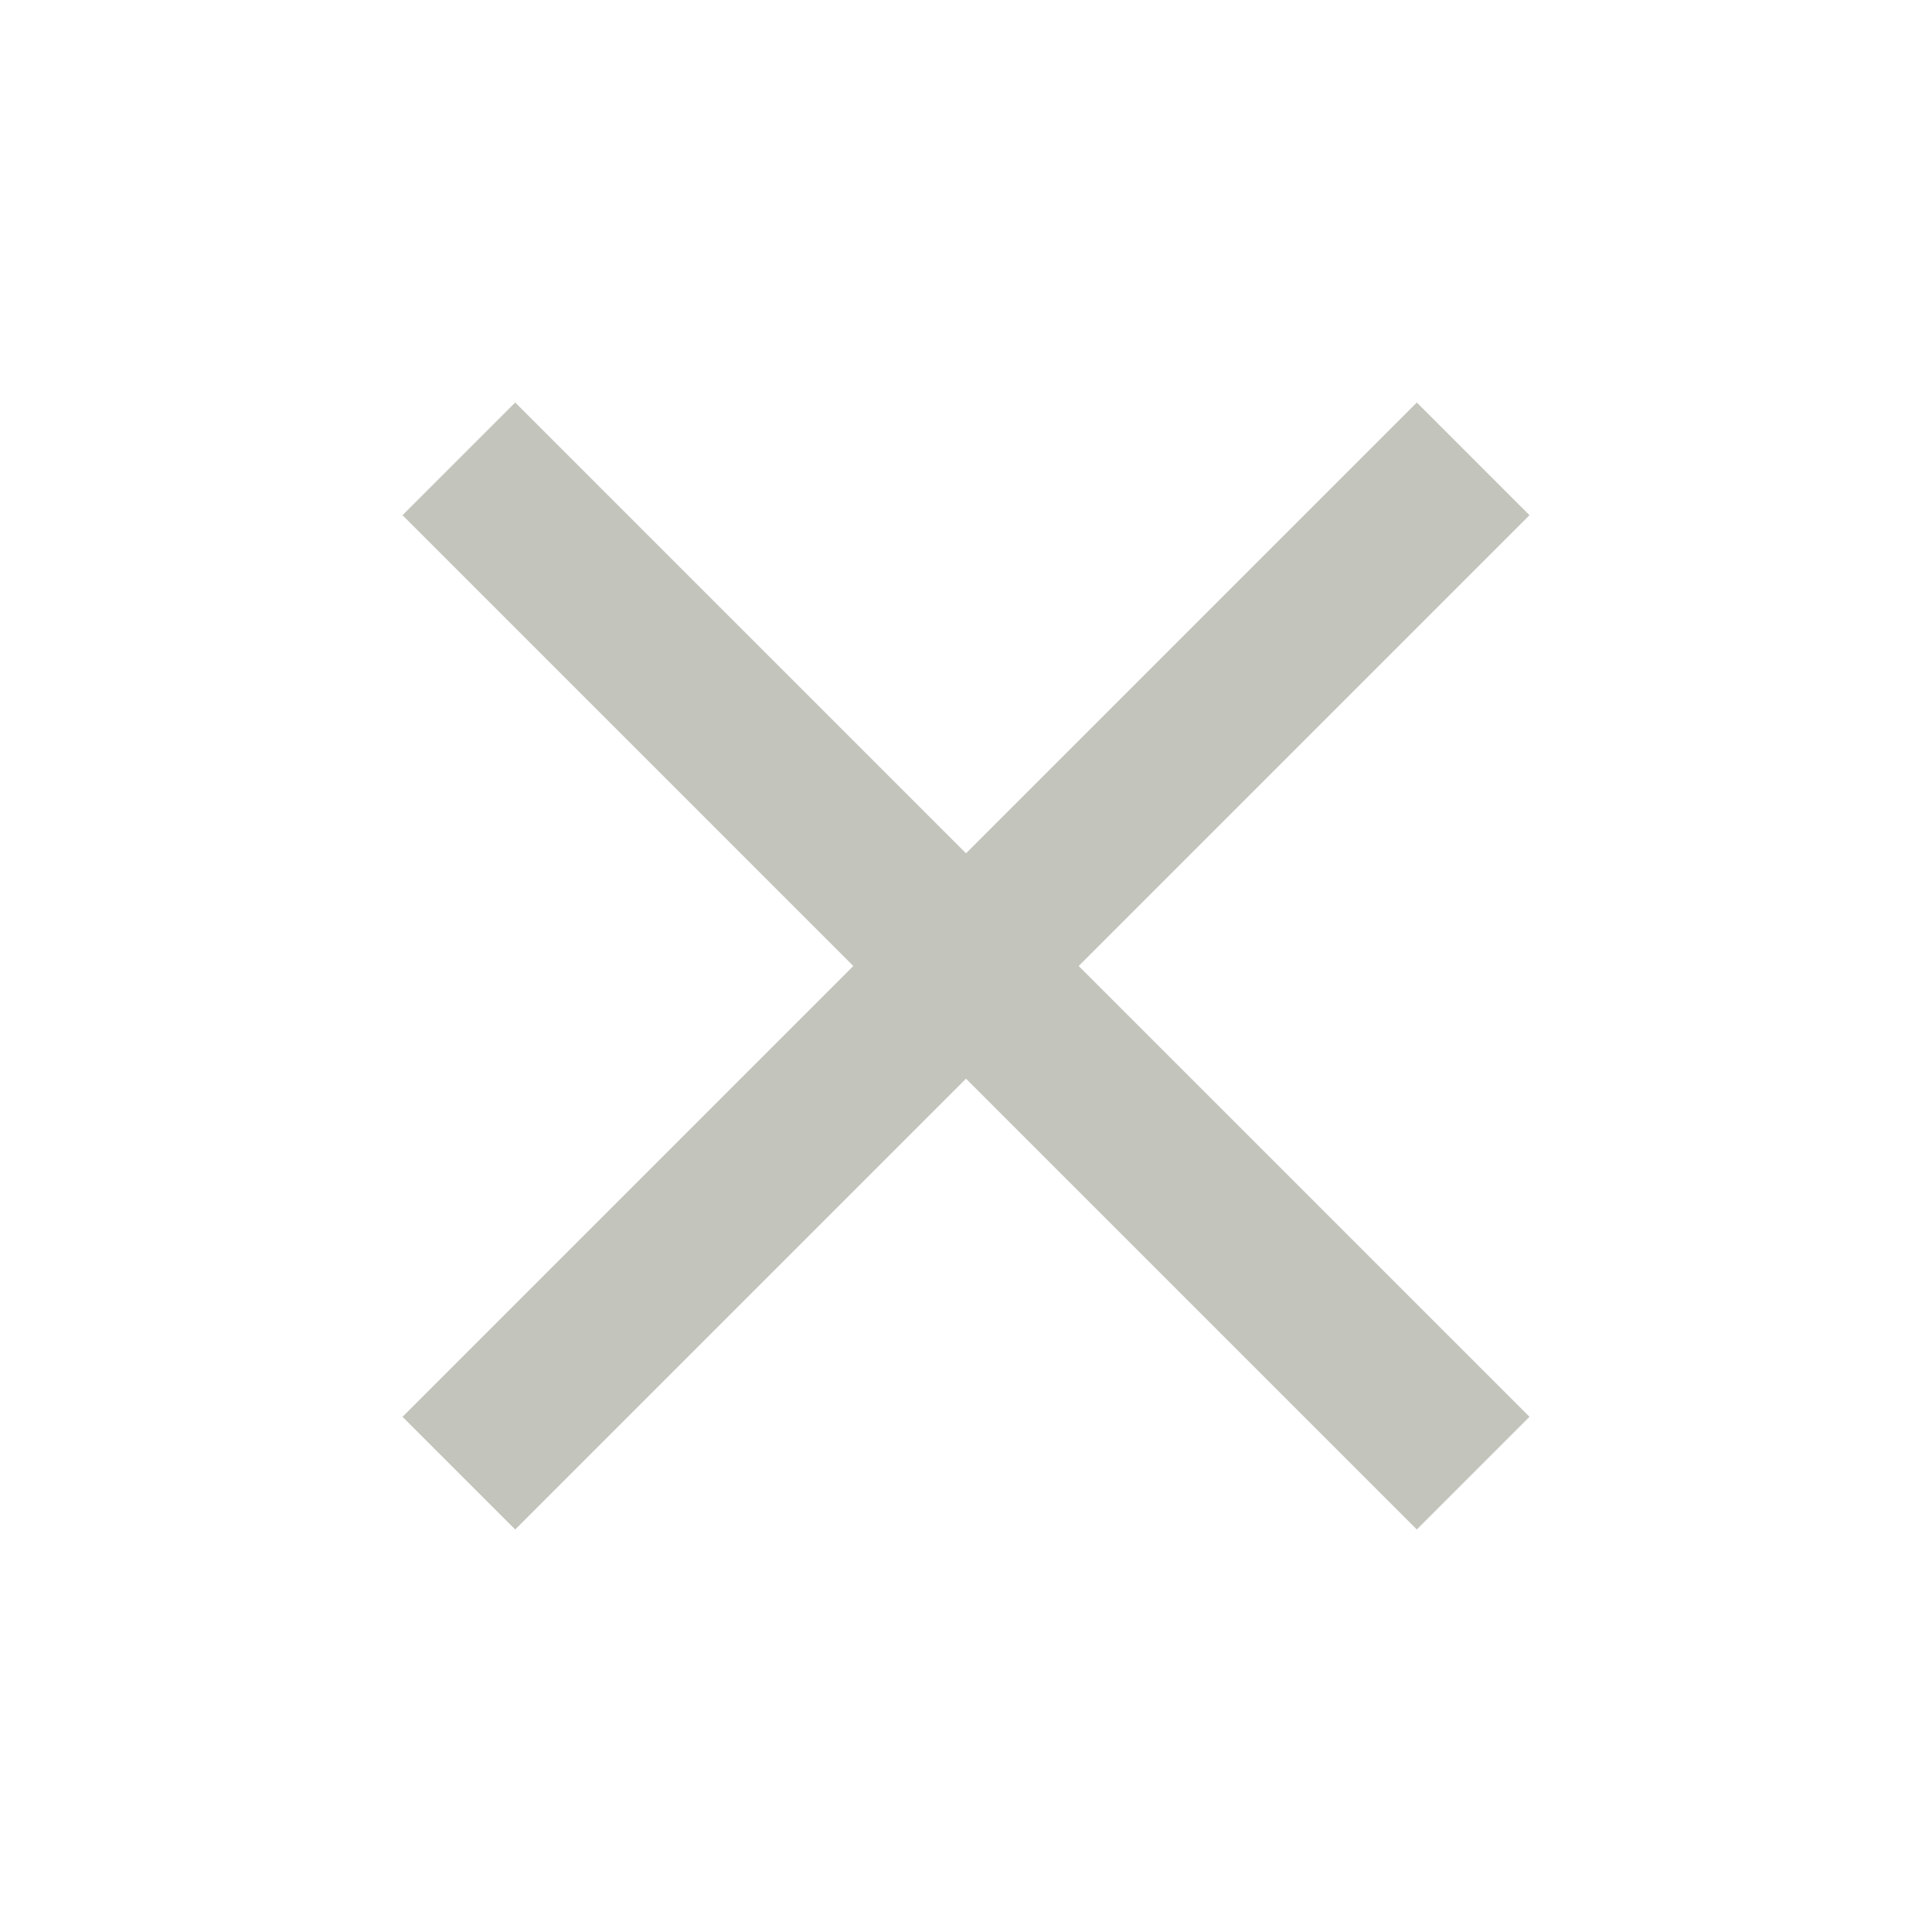
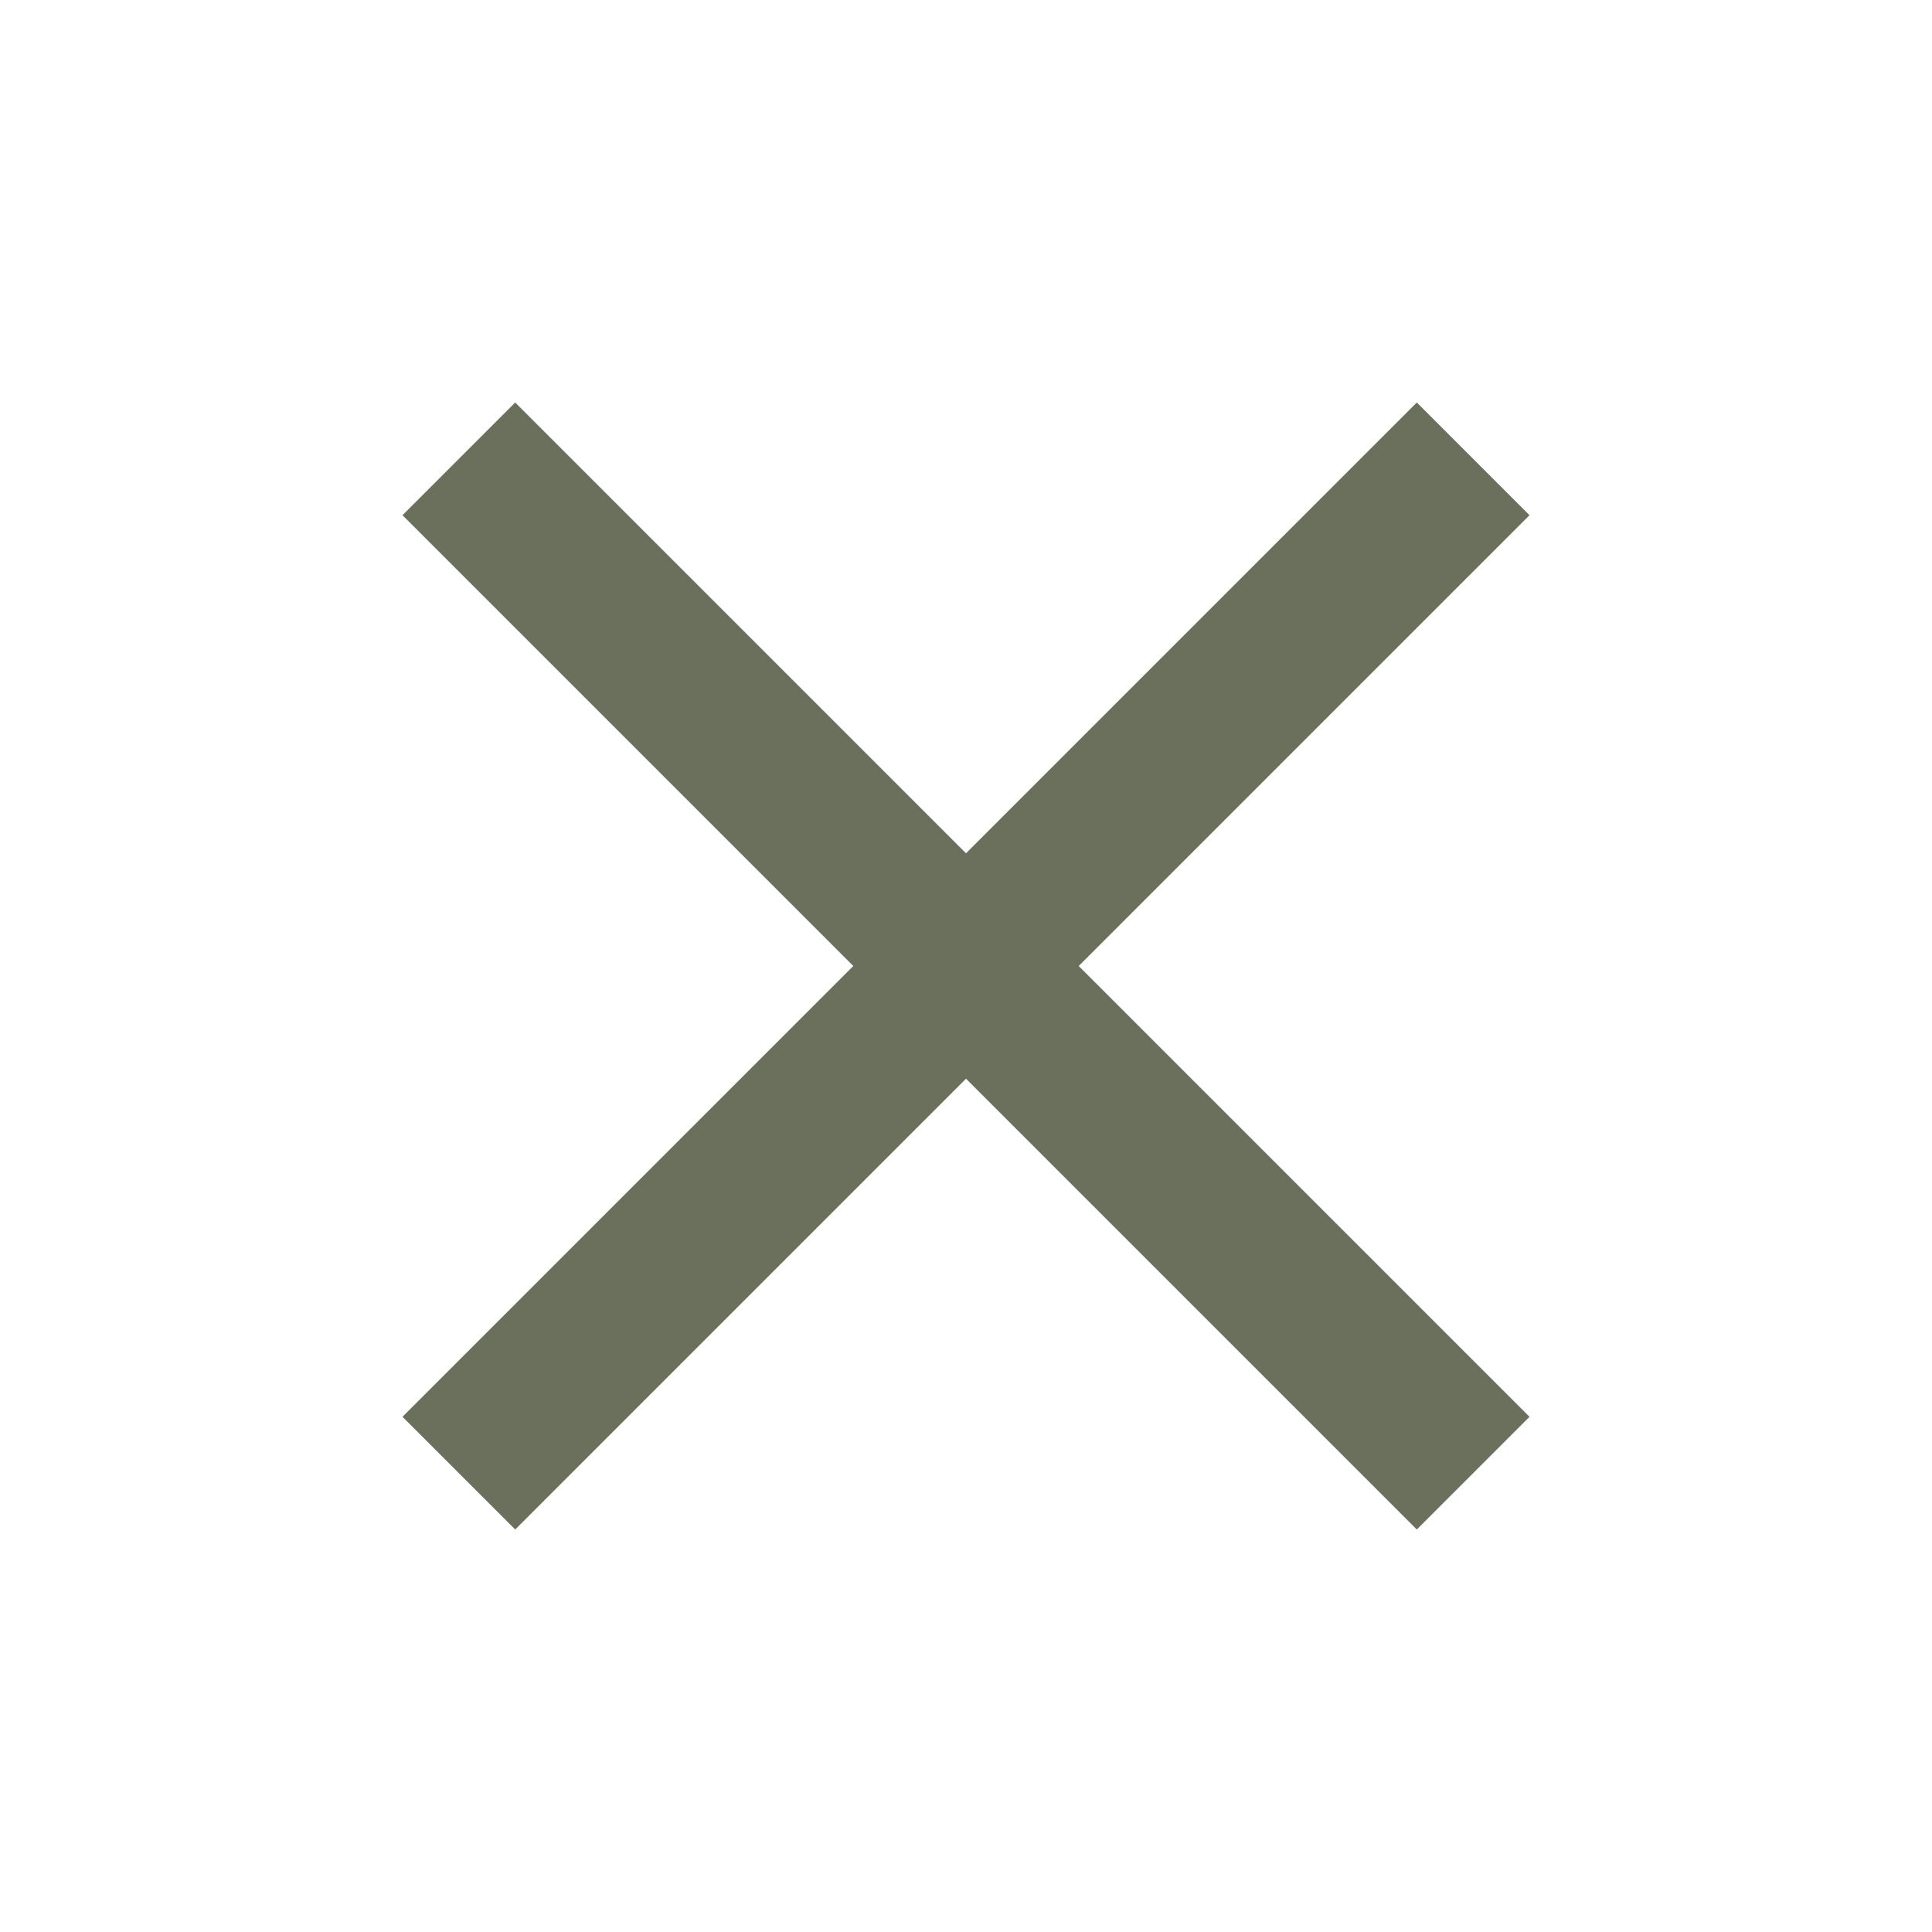
- <svg xmlns="http://www.w3.org/2000/svg" height="24" viewBox="0 -960 960 960" width="24" fill="#6B705C66">
+ <svg xmlns="http://www.w3.org/2000/svg" height="24" viewBox="0 -960 960 960" width="24" fill="#6B705C">
  <path d="m256-200-56-56 224-224-224-224 56-56 224 224 224-224 56 56-224 224 224 224-56 56-224-224-224 224Z" />
</svg>
